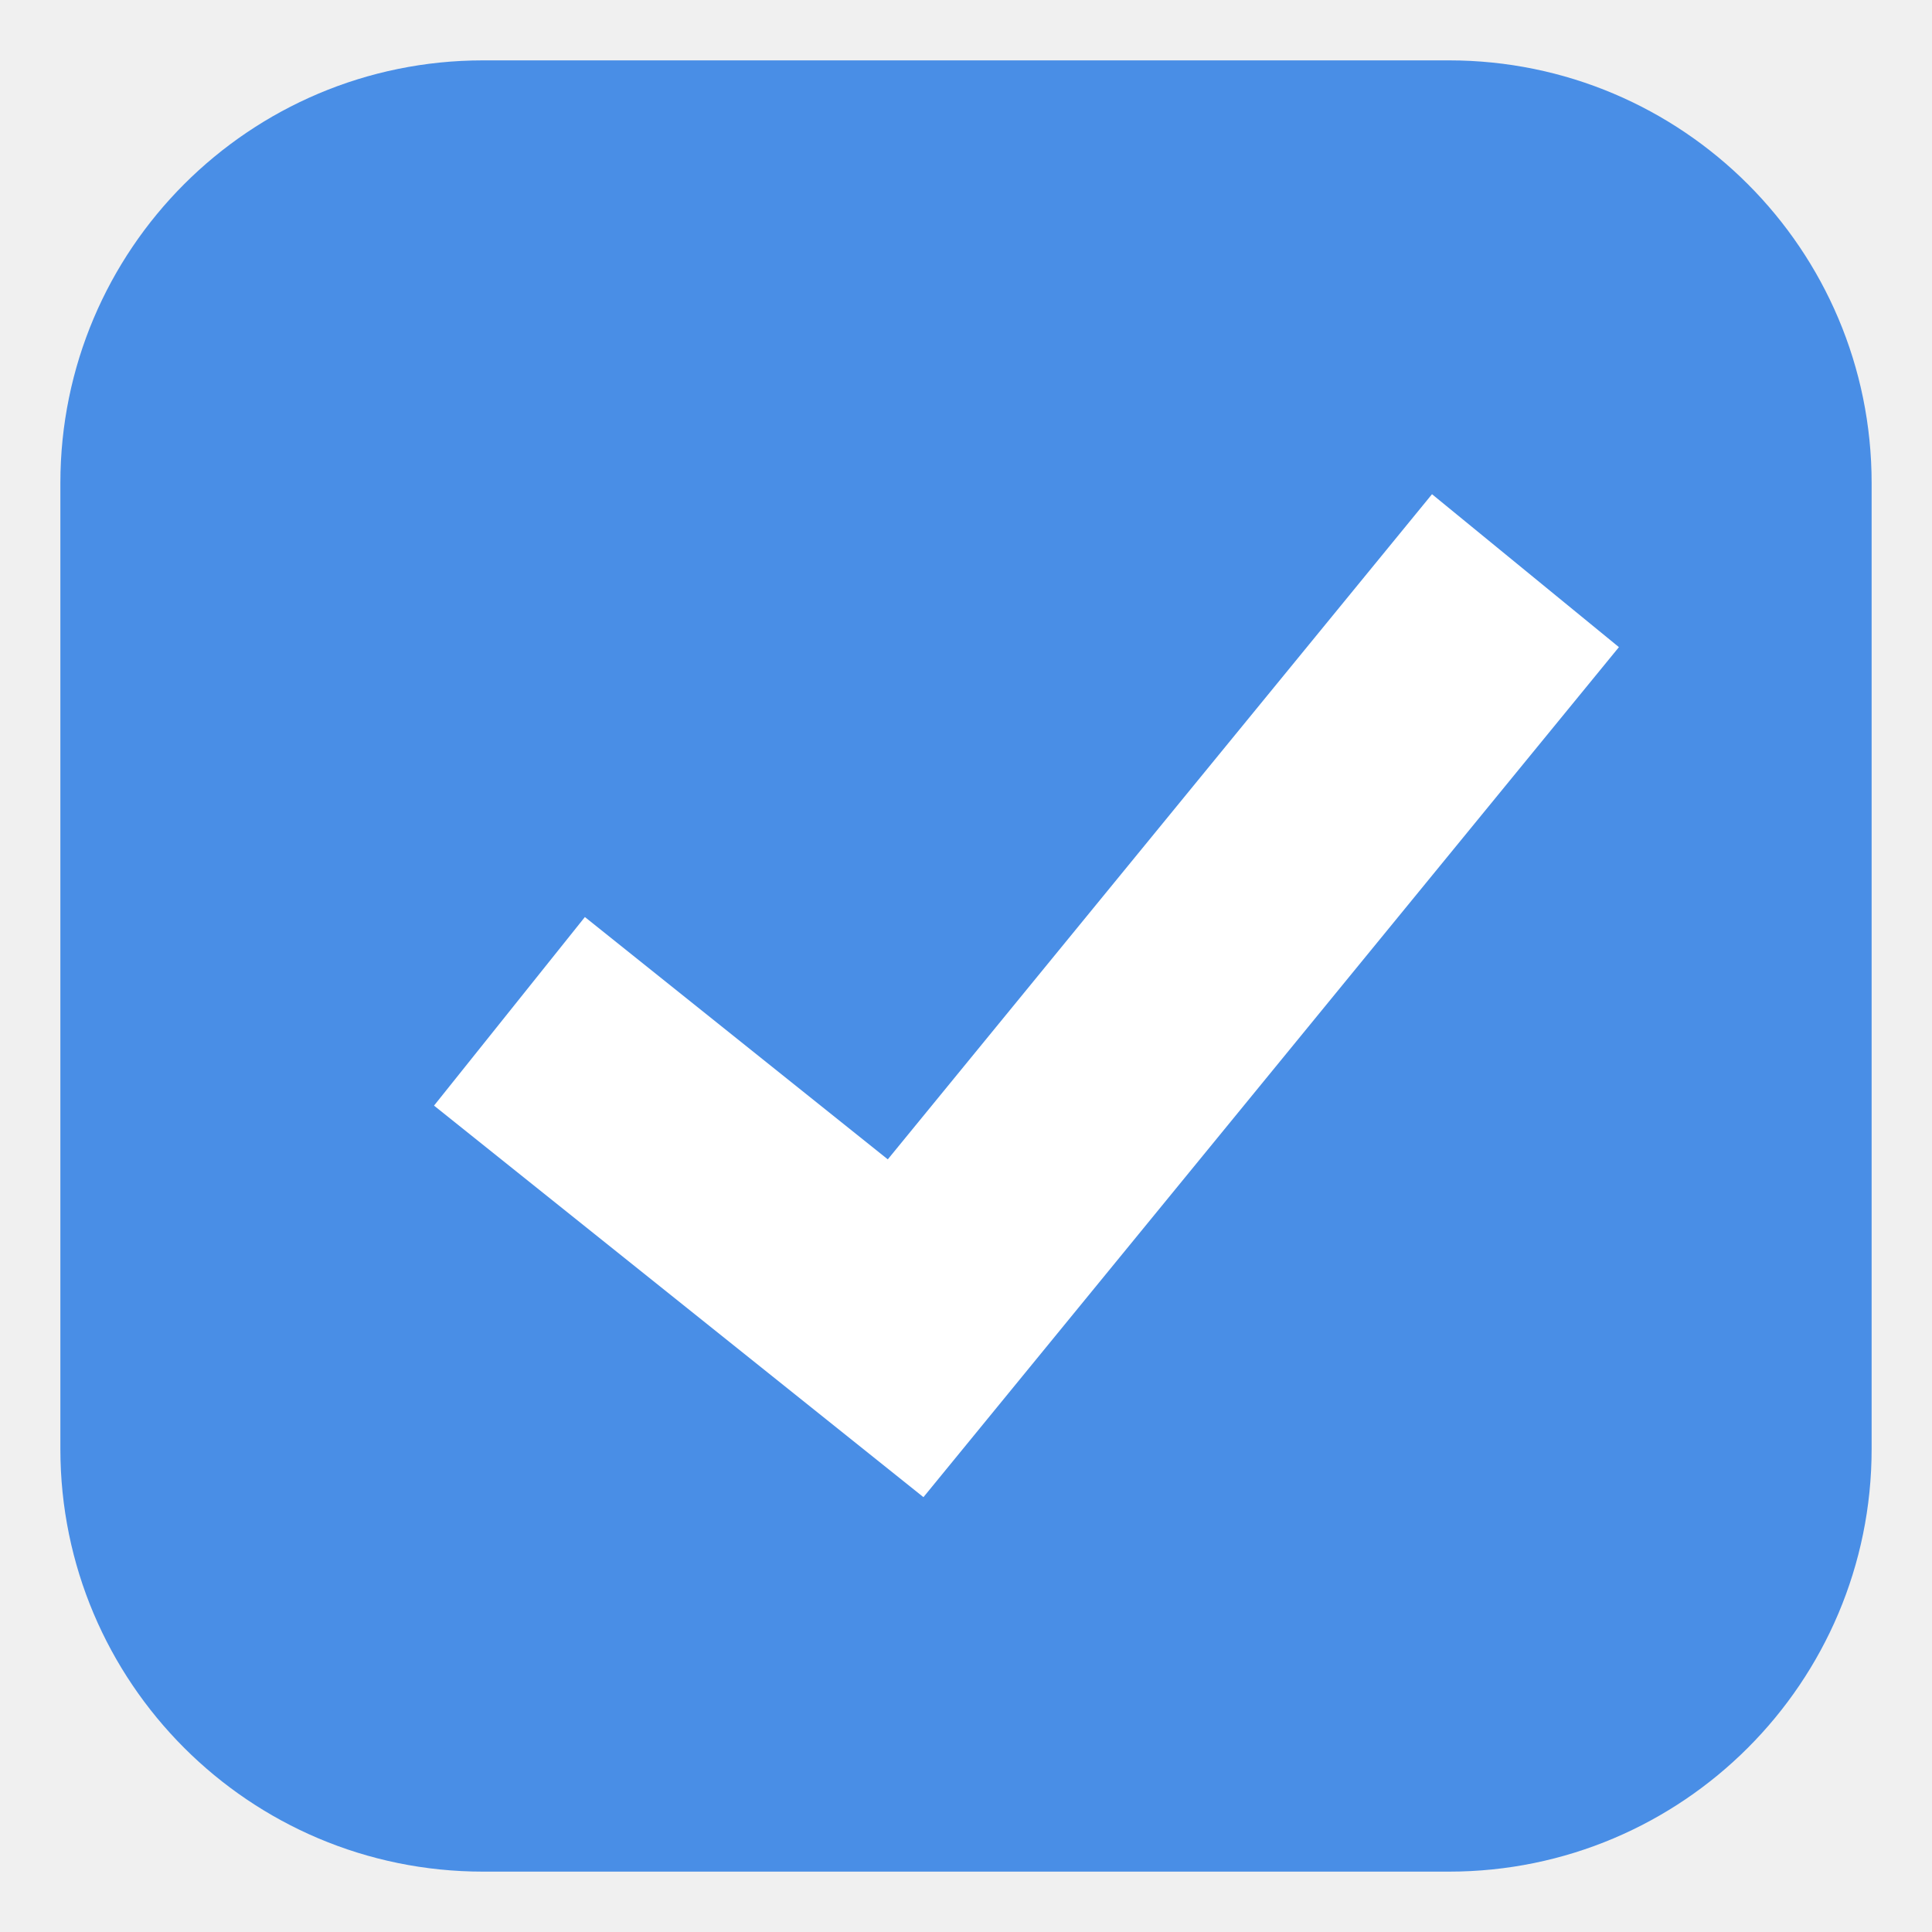
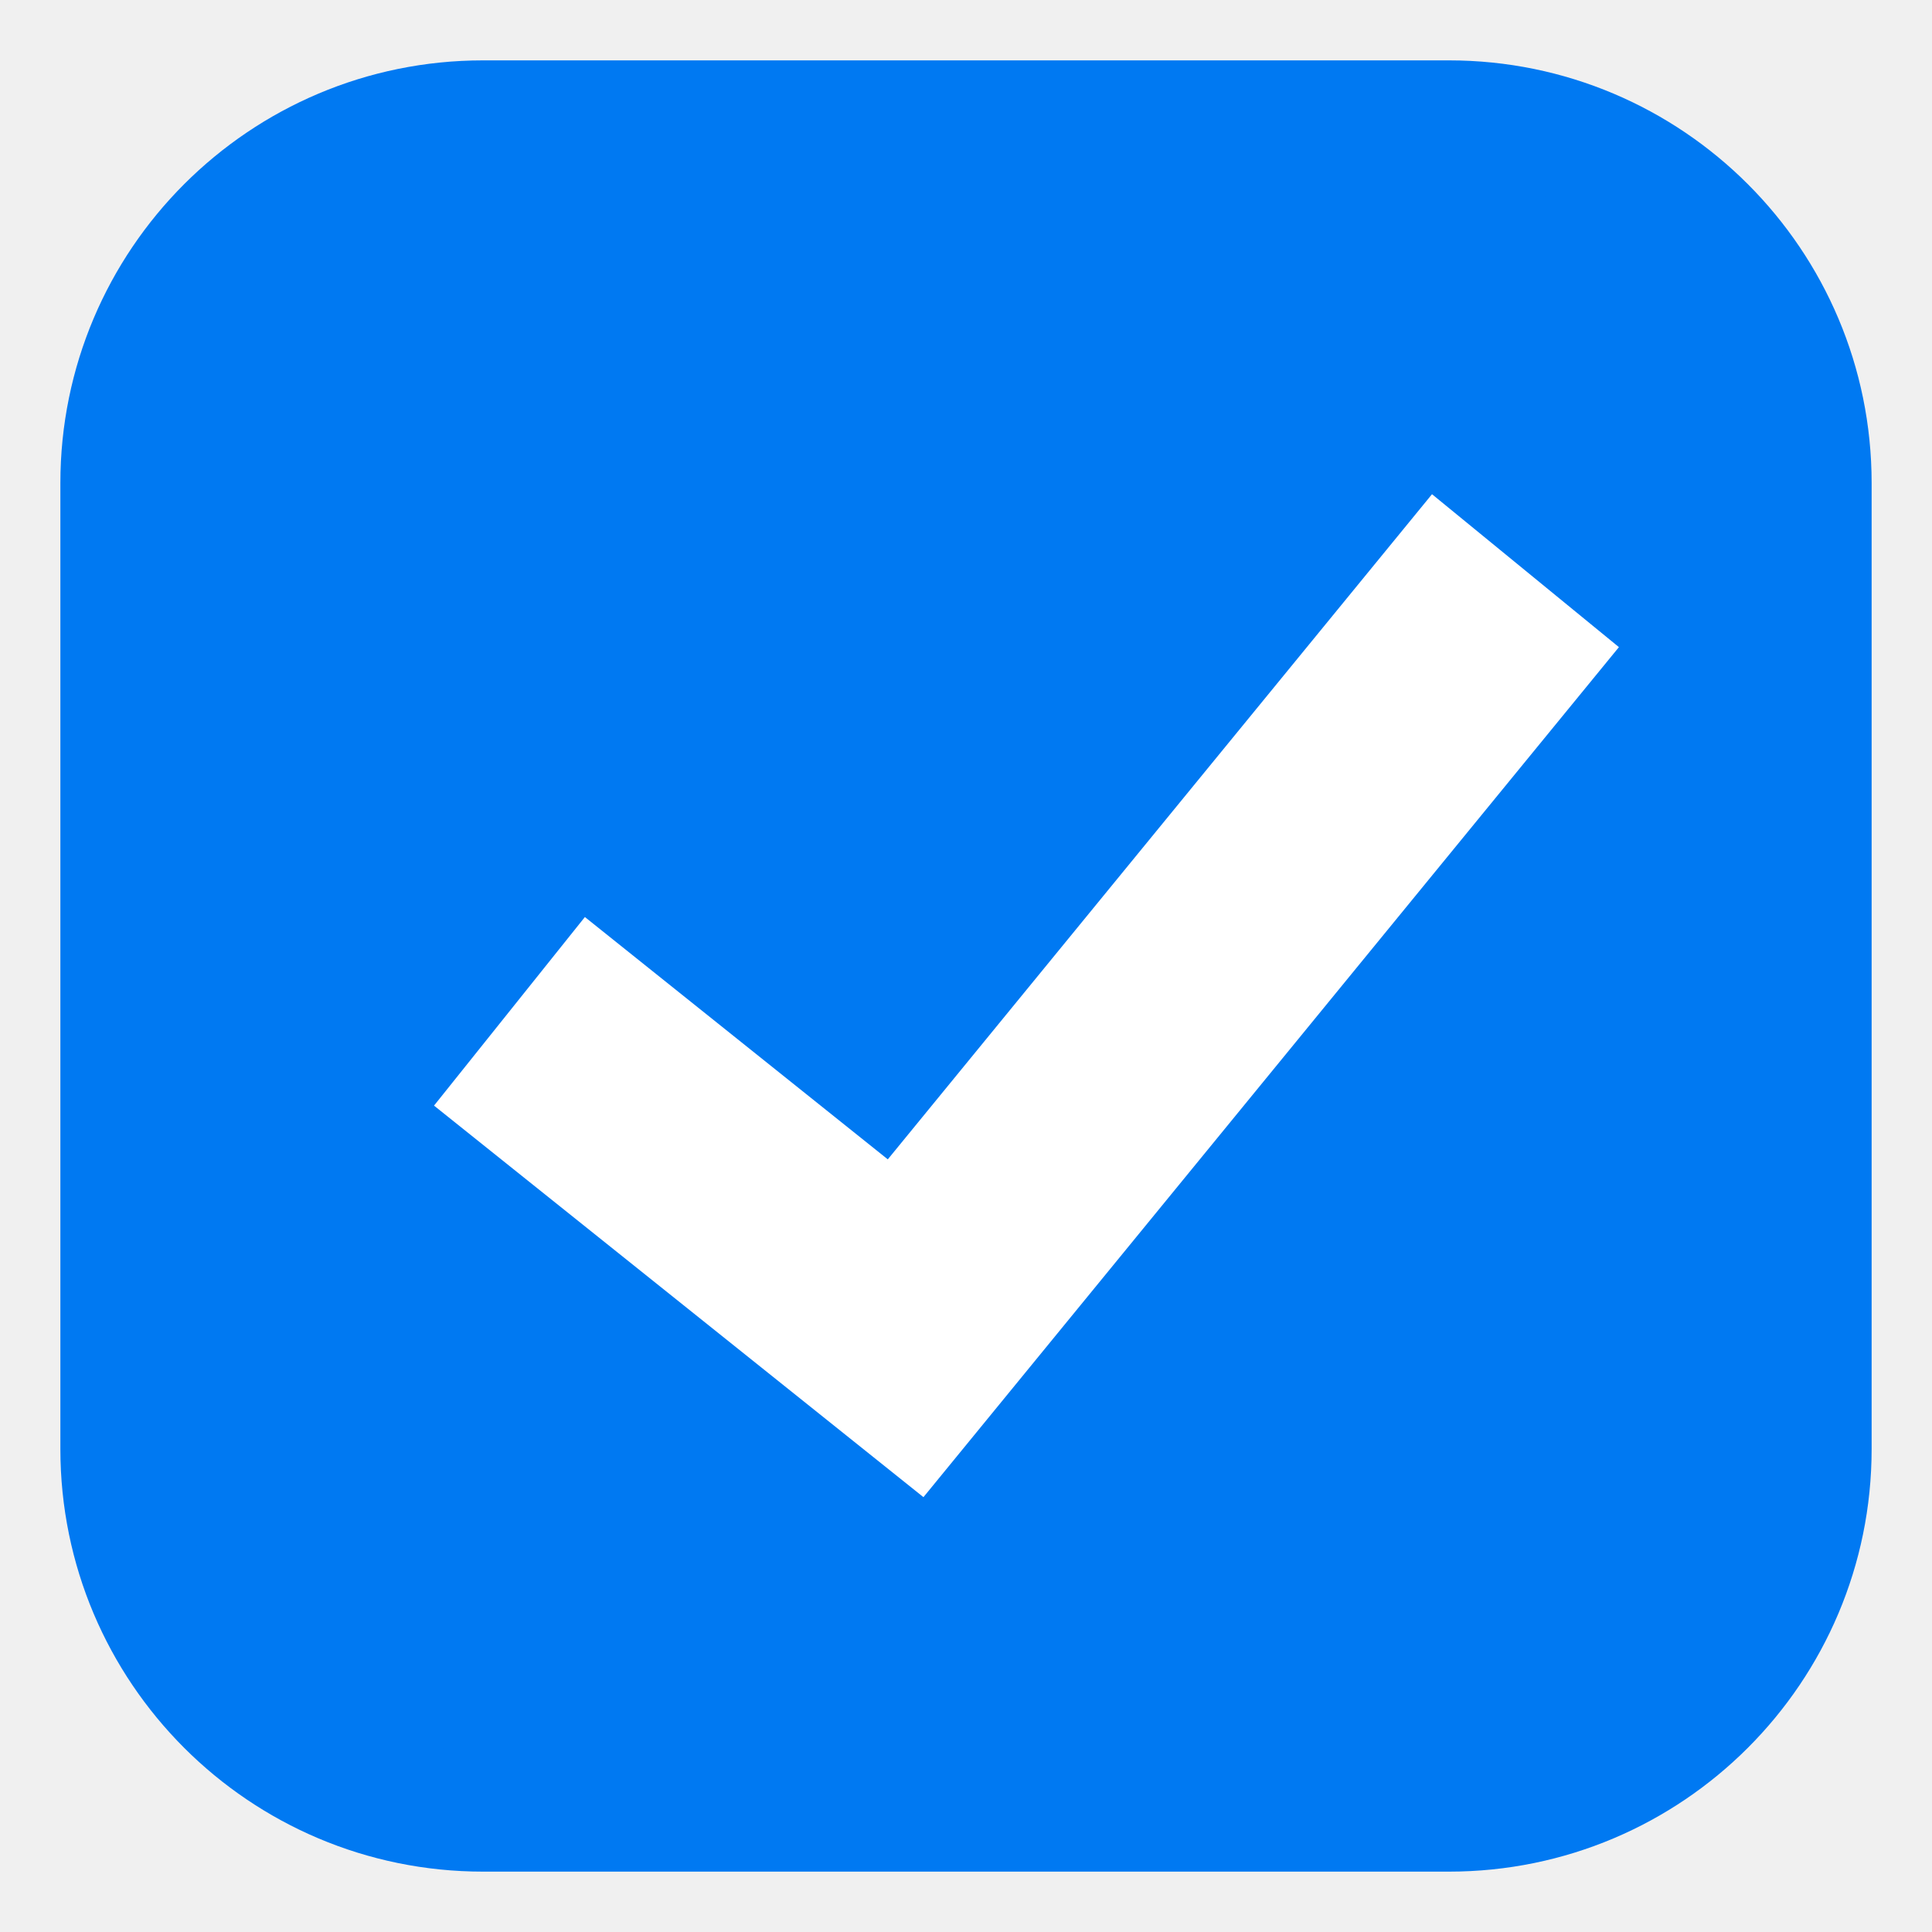
<svg xmlns="http://www.w3.org/2000/svg" width="16" height="16">
-   <rect x="1" y="1" width="14" height="14" fill="#498EE6" stroke="#498EE6" stroke-width="1px" rx="3" ry="3" />
+   <rect x="1" y="1" width="14" height="14" fill="#0079F2" stroke="#0079F2" stroke-width="1px" rx="3" ry="3" />
  <polyline points="5 9,7.5 11,12 5.5" stroke="white" stroke-width="2" stroke-linecap="square" fill="transparent" />
</svg>
